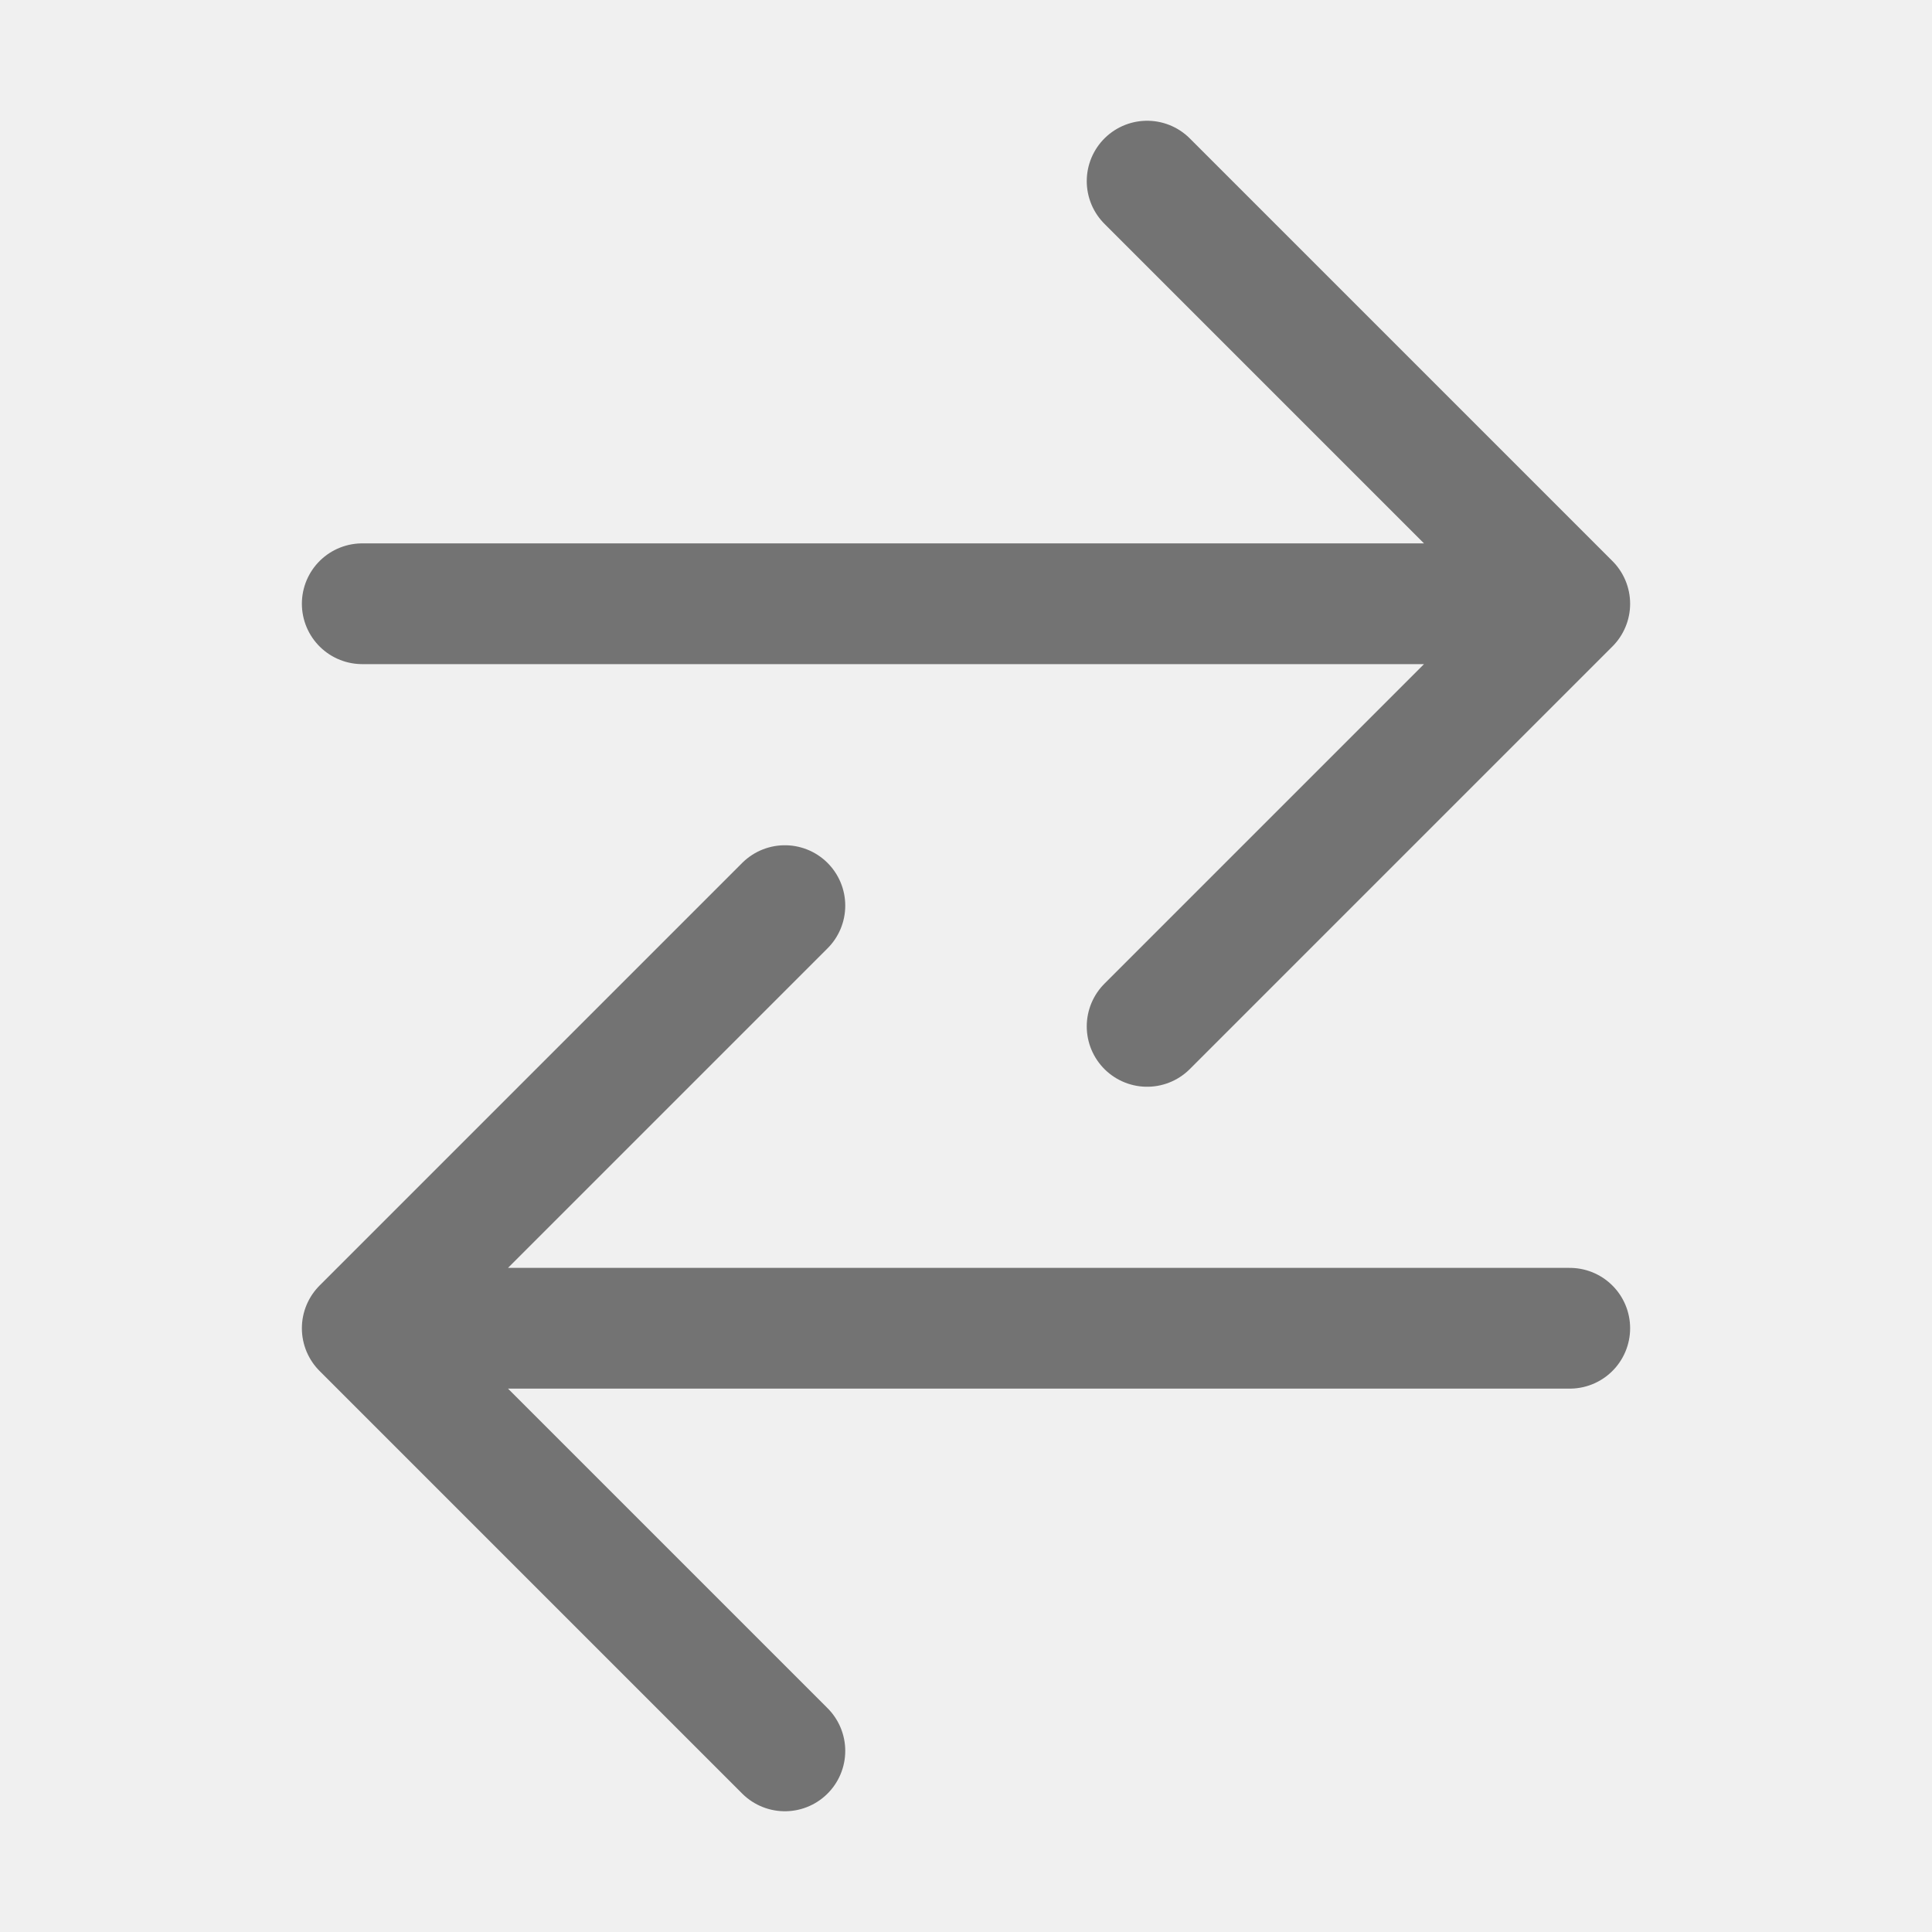
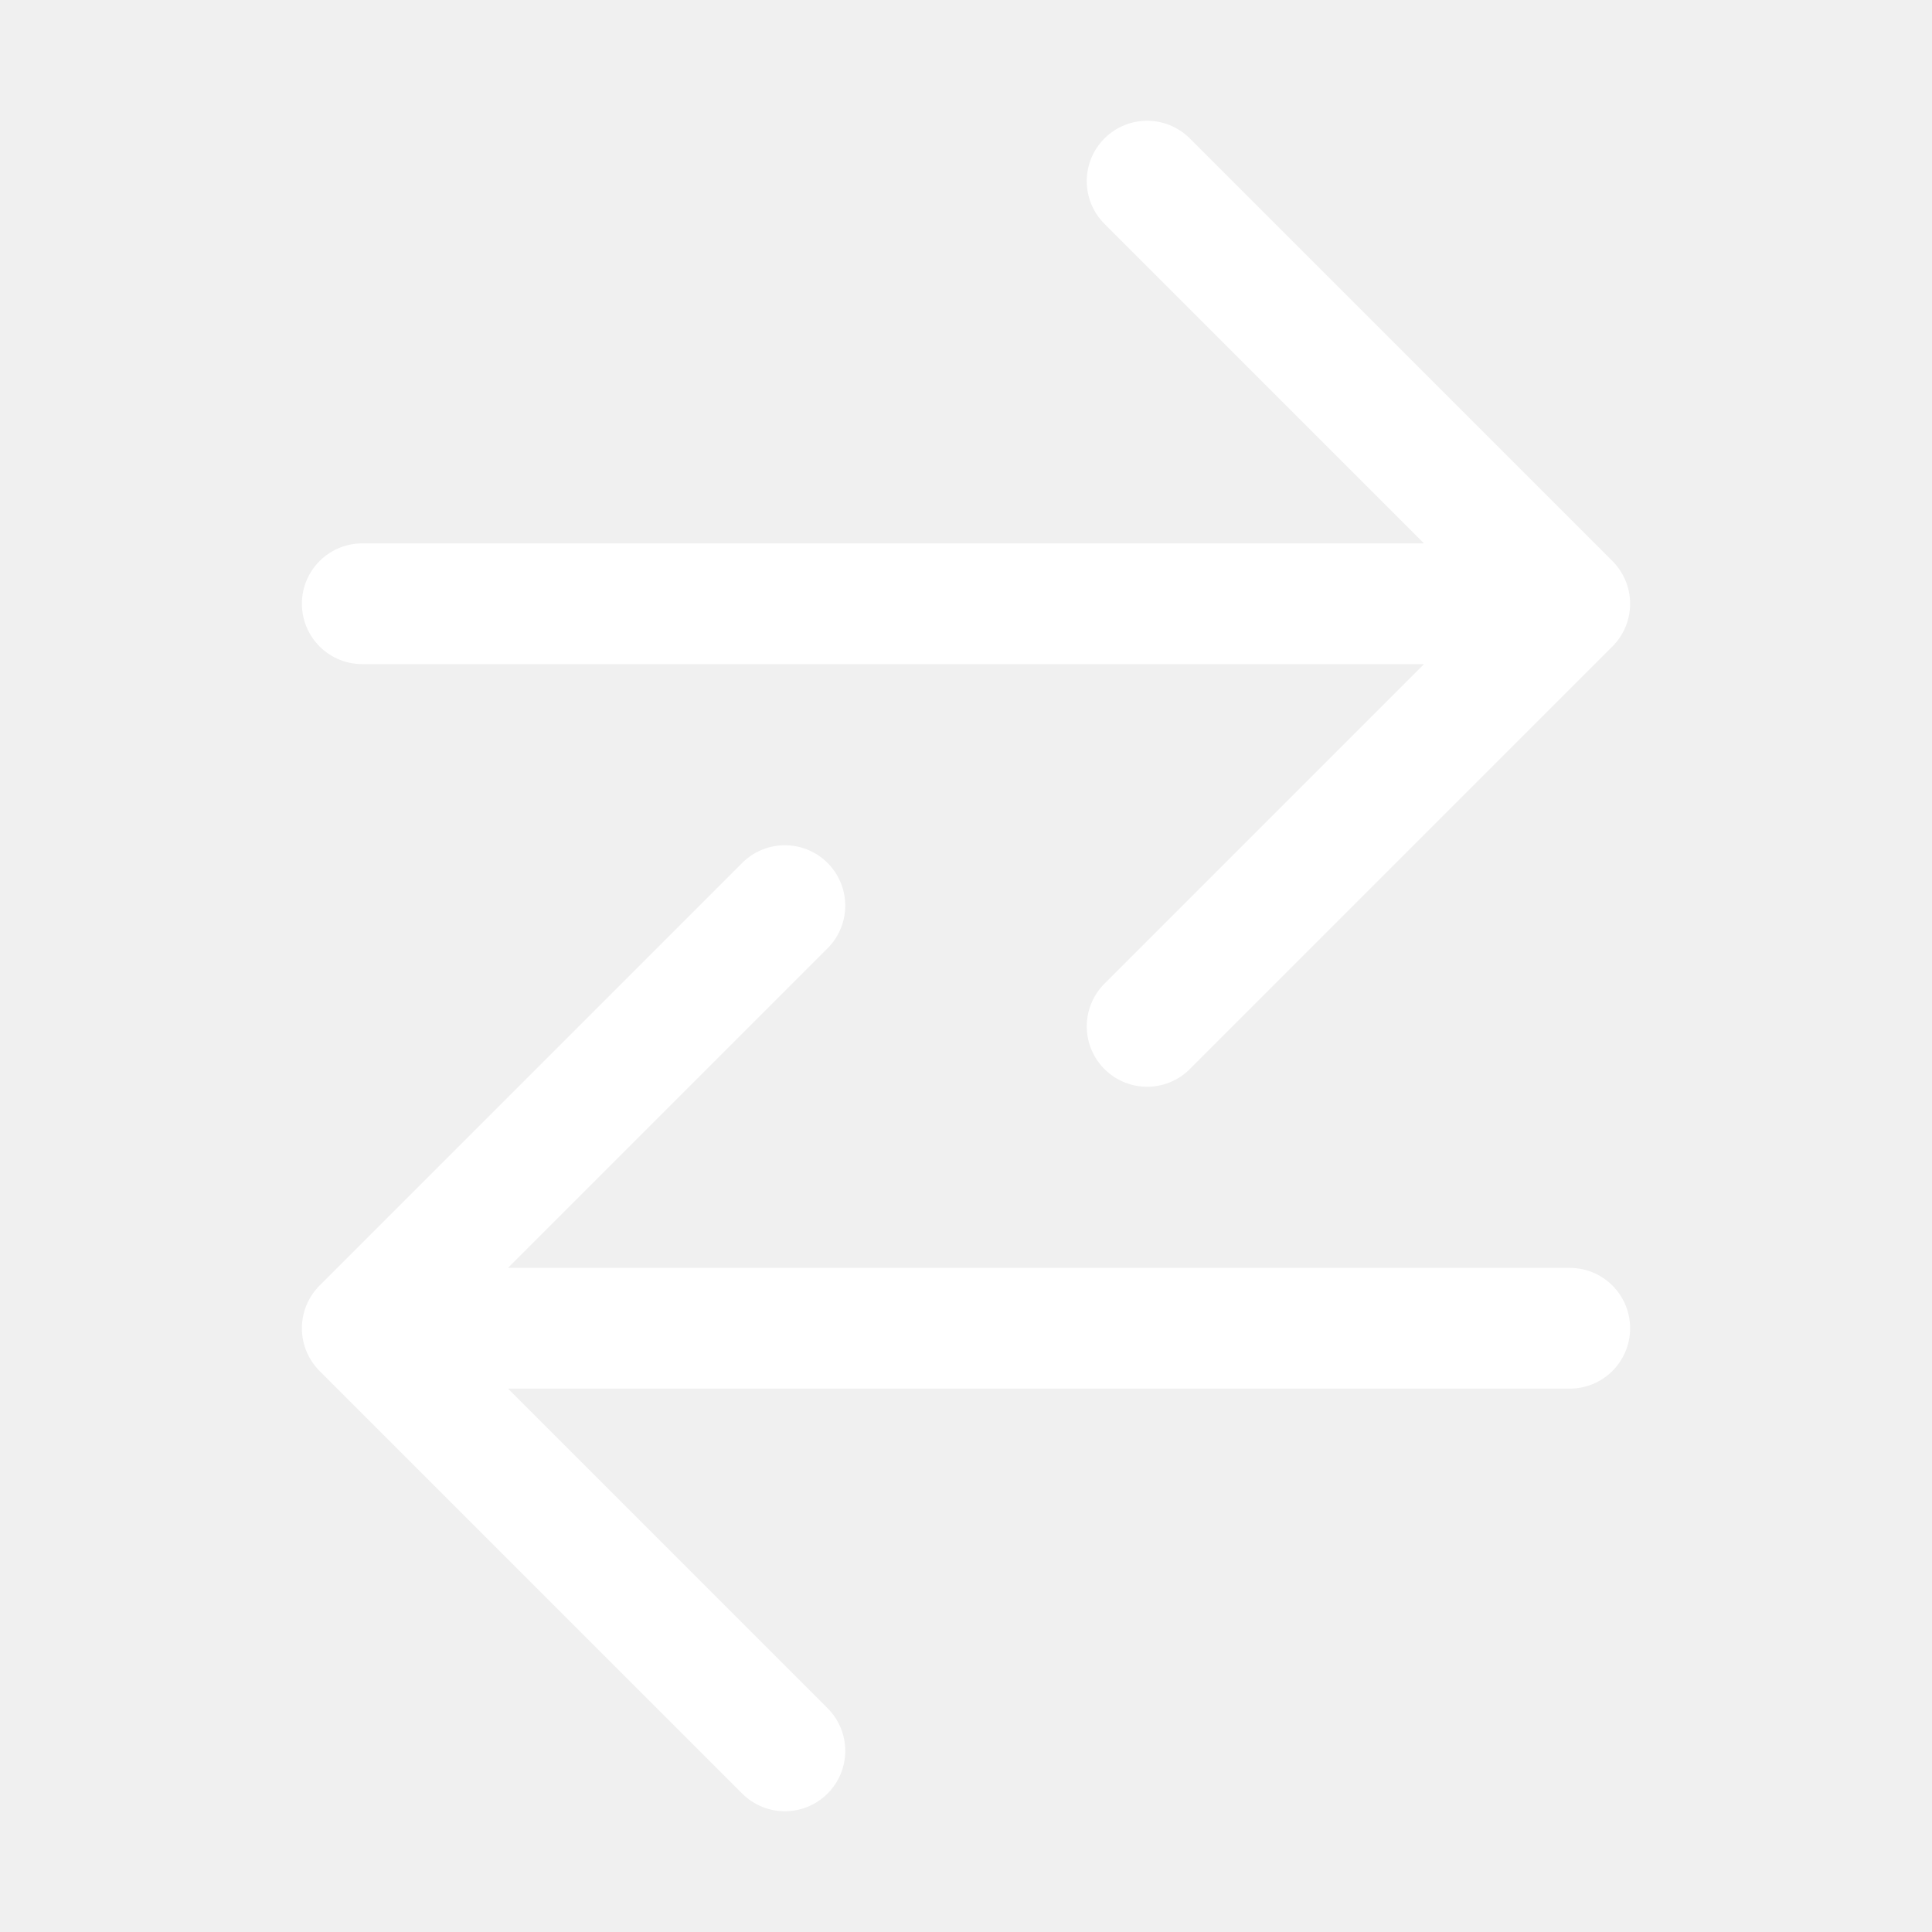
<svg xmlns="http://www.w3.org/2000/svg" class="ionicon" viewBox="0 0 512 512">
-   <path fill="none" stroke="#737373" stroke-linecap="round" stroke-linejoin="round" stroke-width="32" d="M304 48l112 112-112 112M398.87 160H96M208 464L96 352l112-112M114 352h302" />
+   <path fill="none" stroke="white" stroke-linecap="round" stroke-linejoin="round" stroke-width="32" d="M304 48l112 112-112 112M398.87 160H96M208 464L96 352l112-112M114 352h302" />
</svg>
